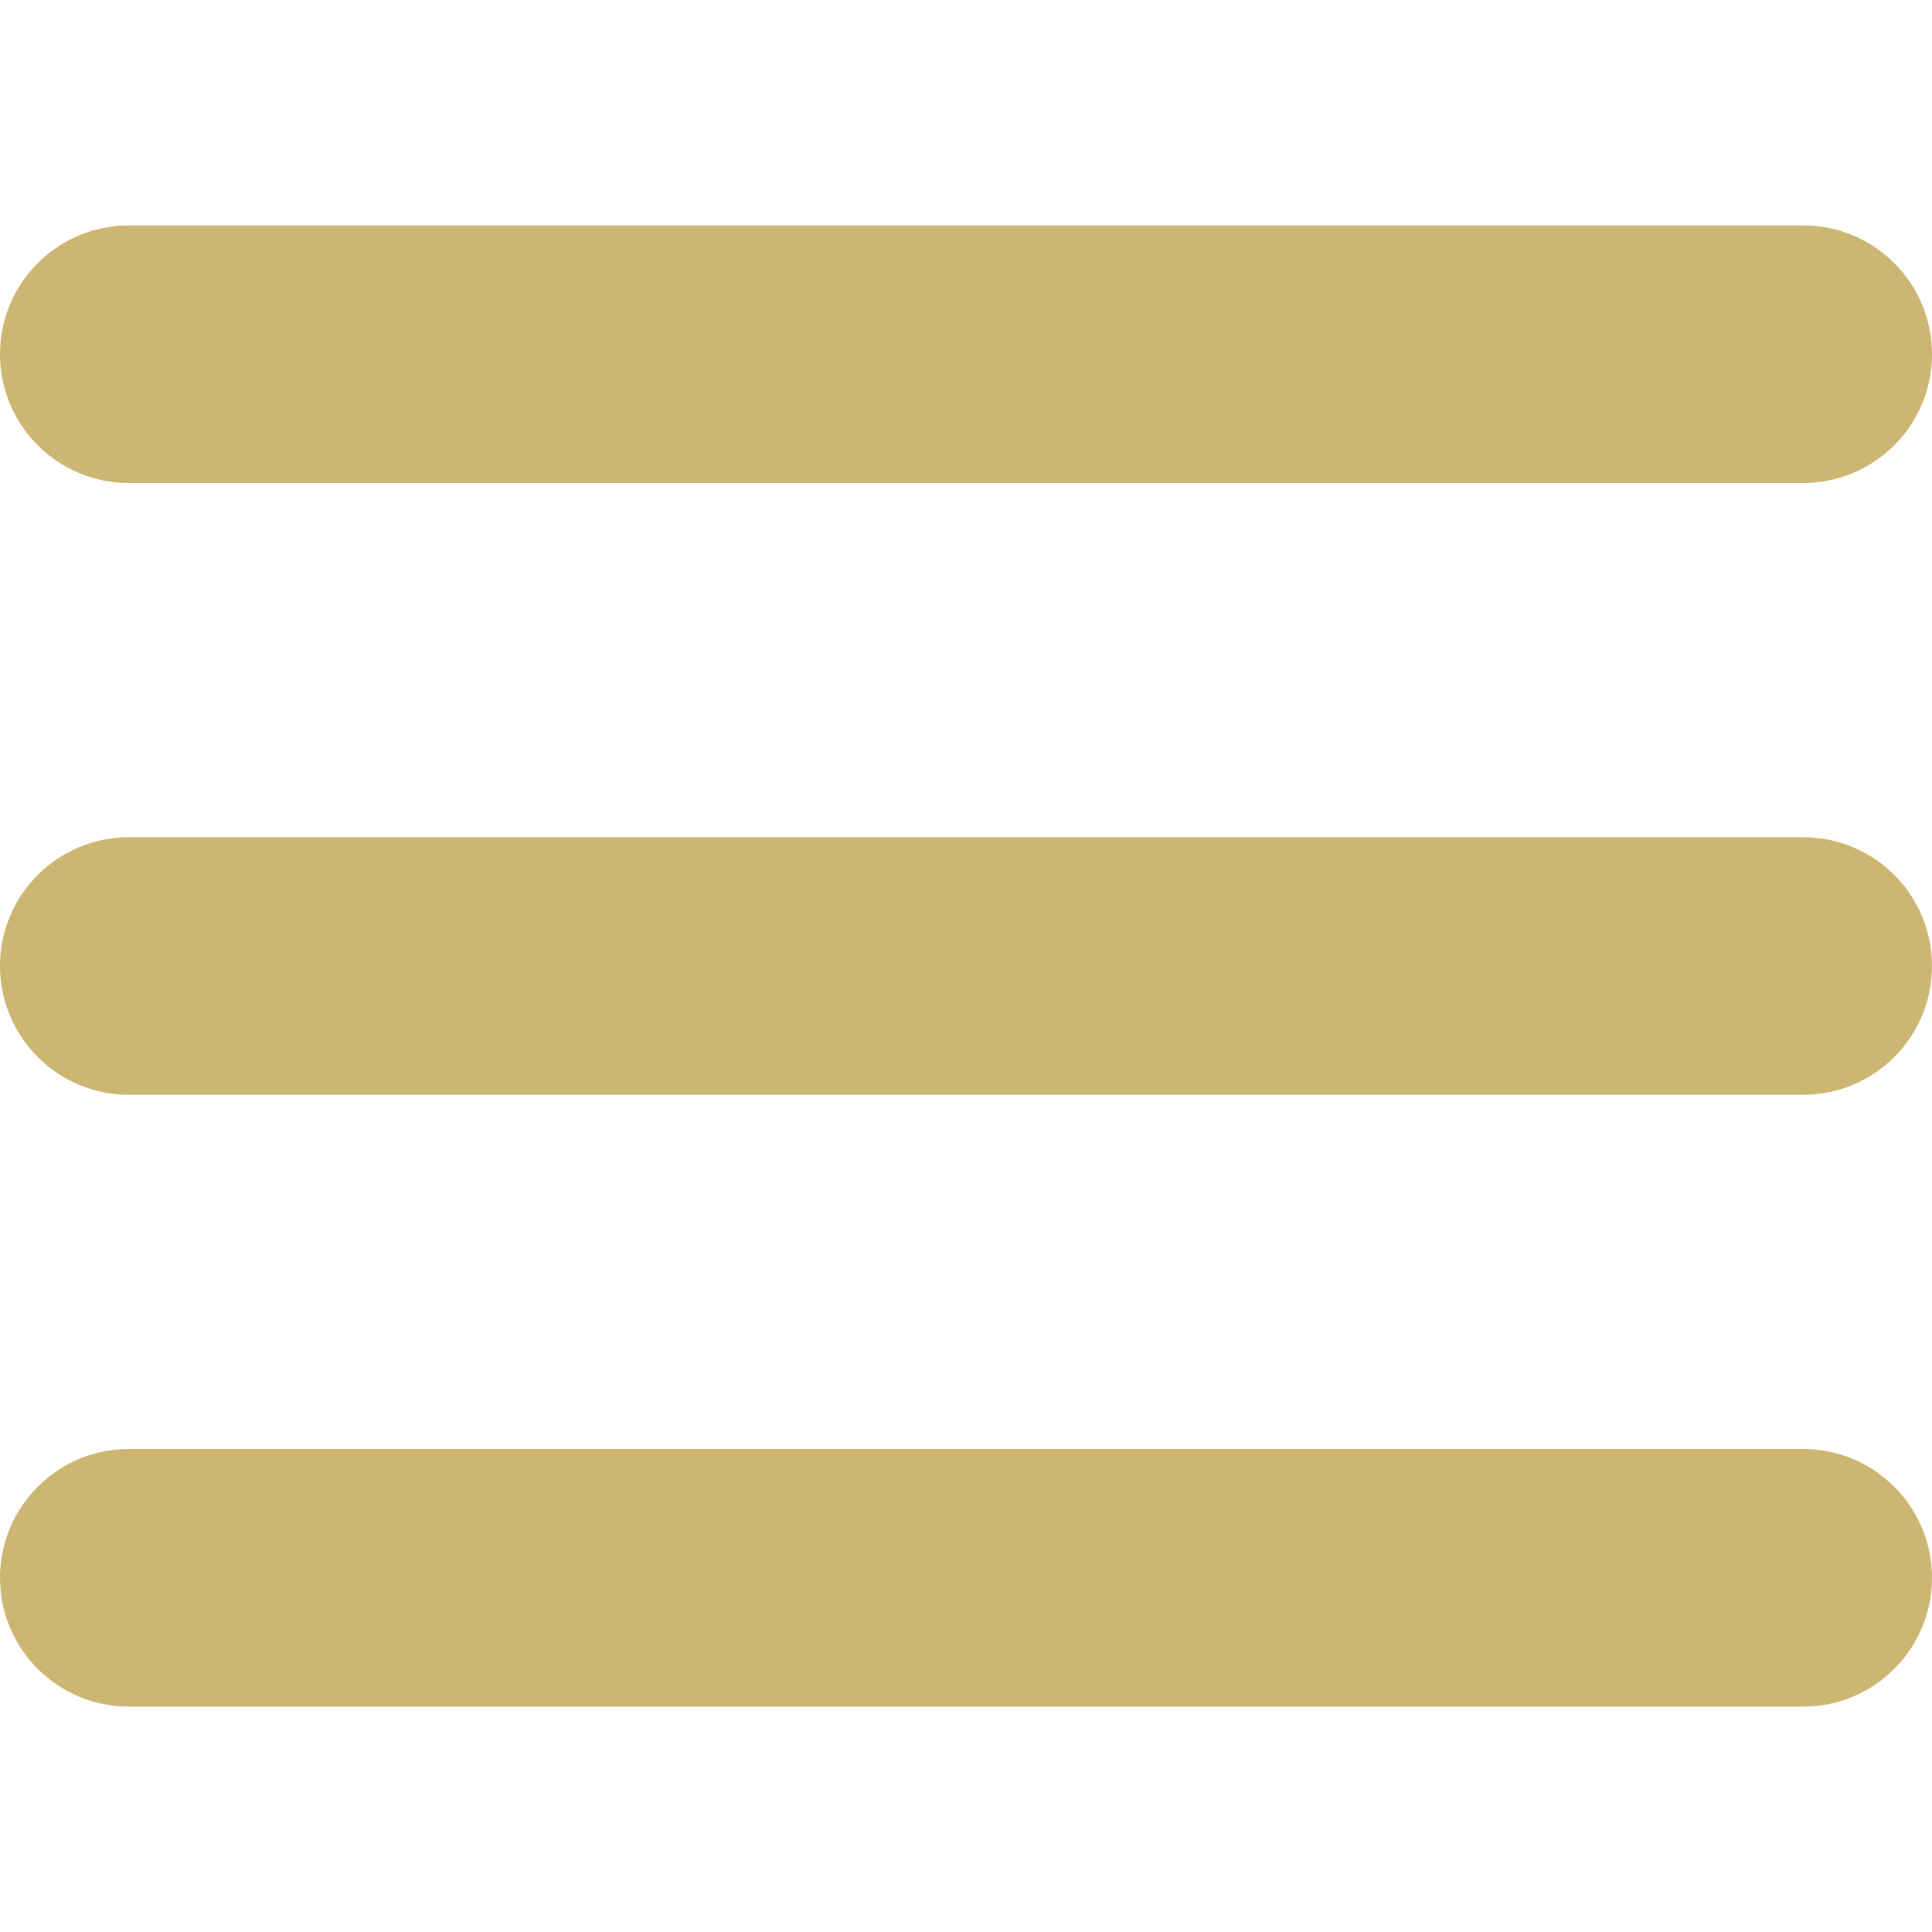
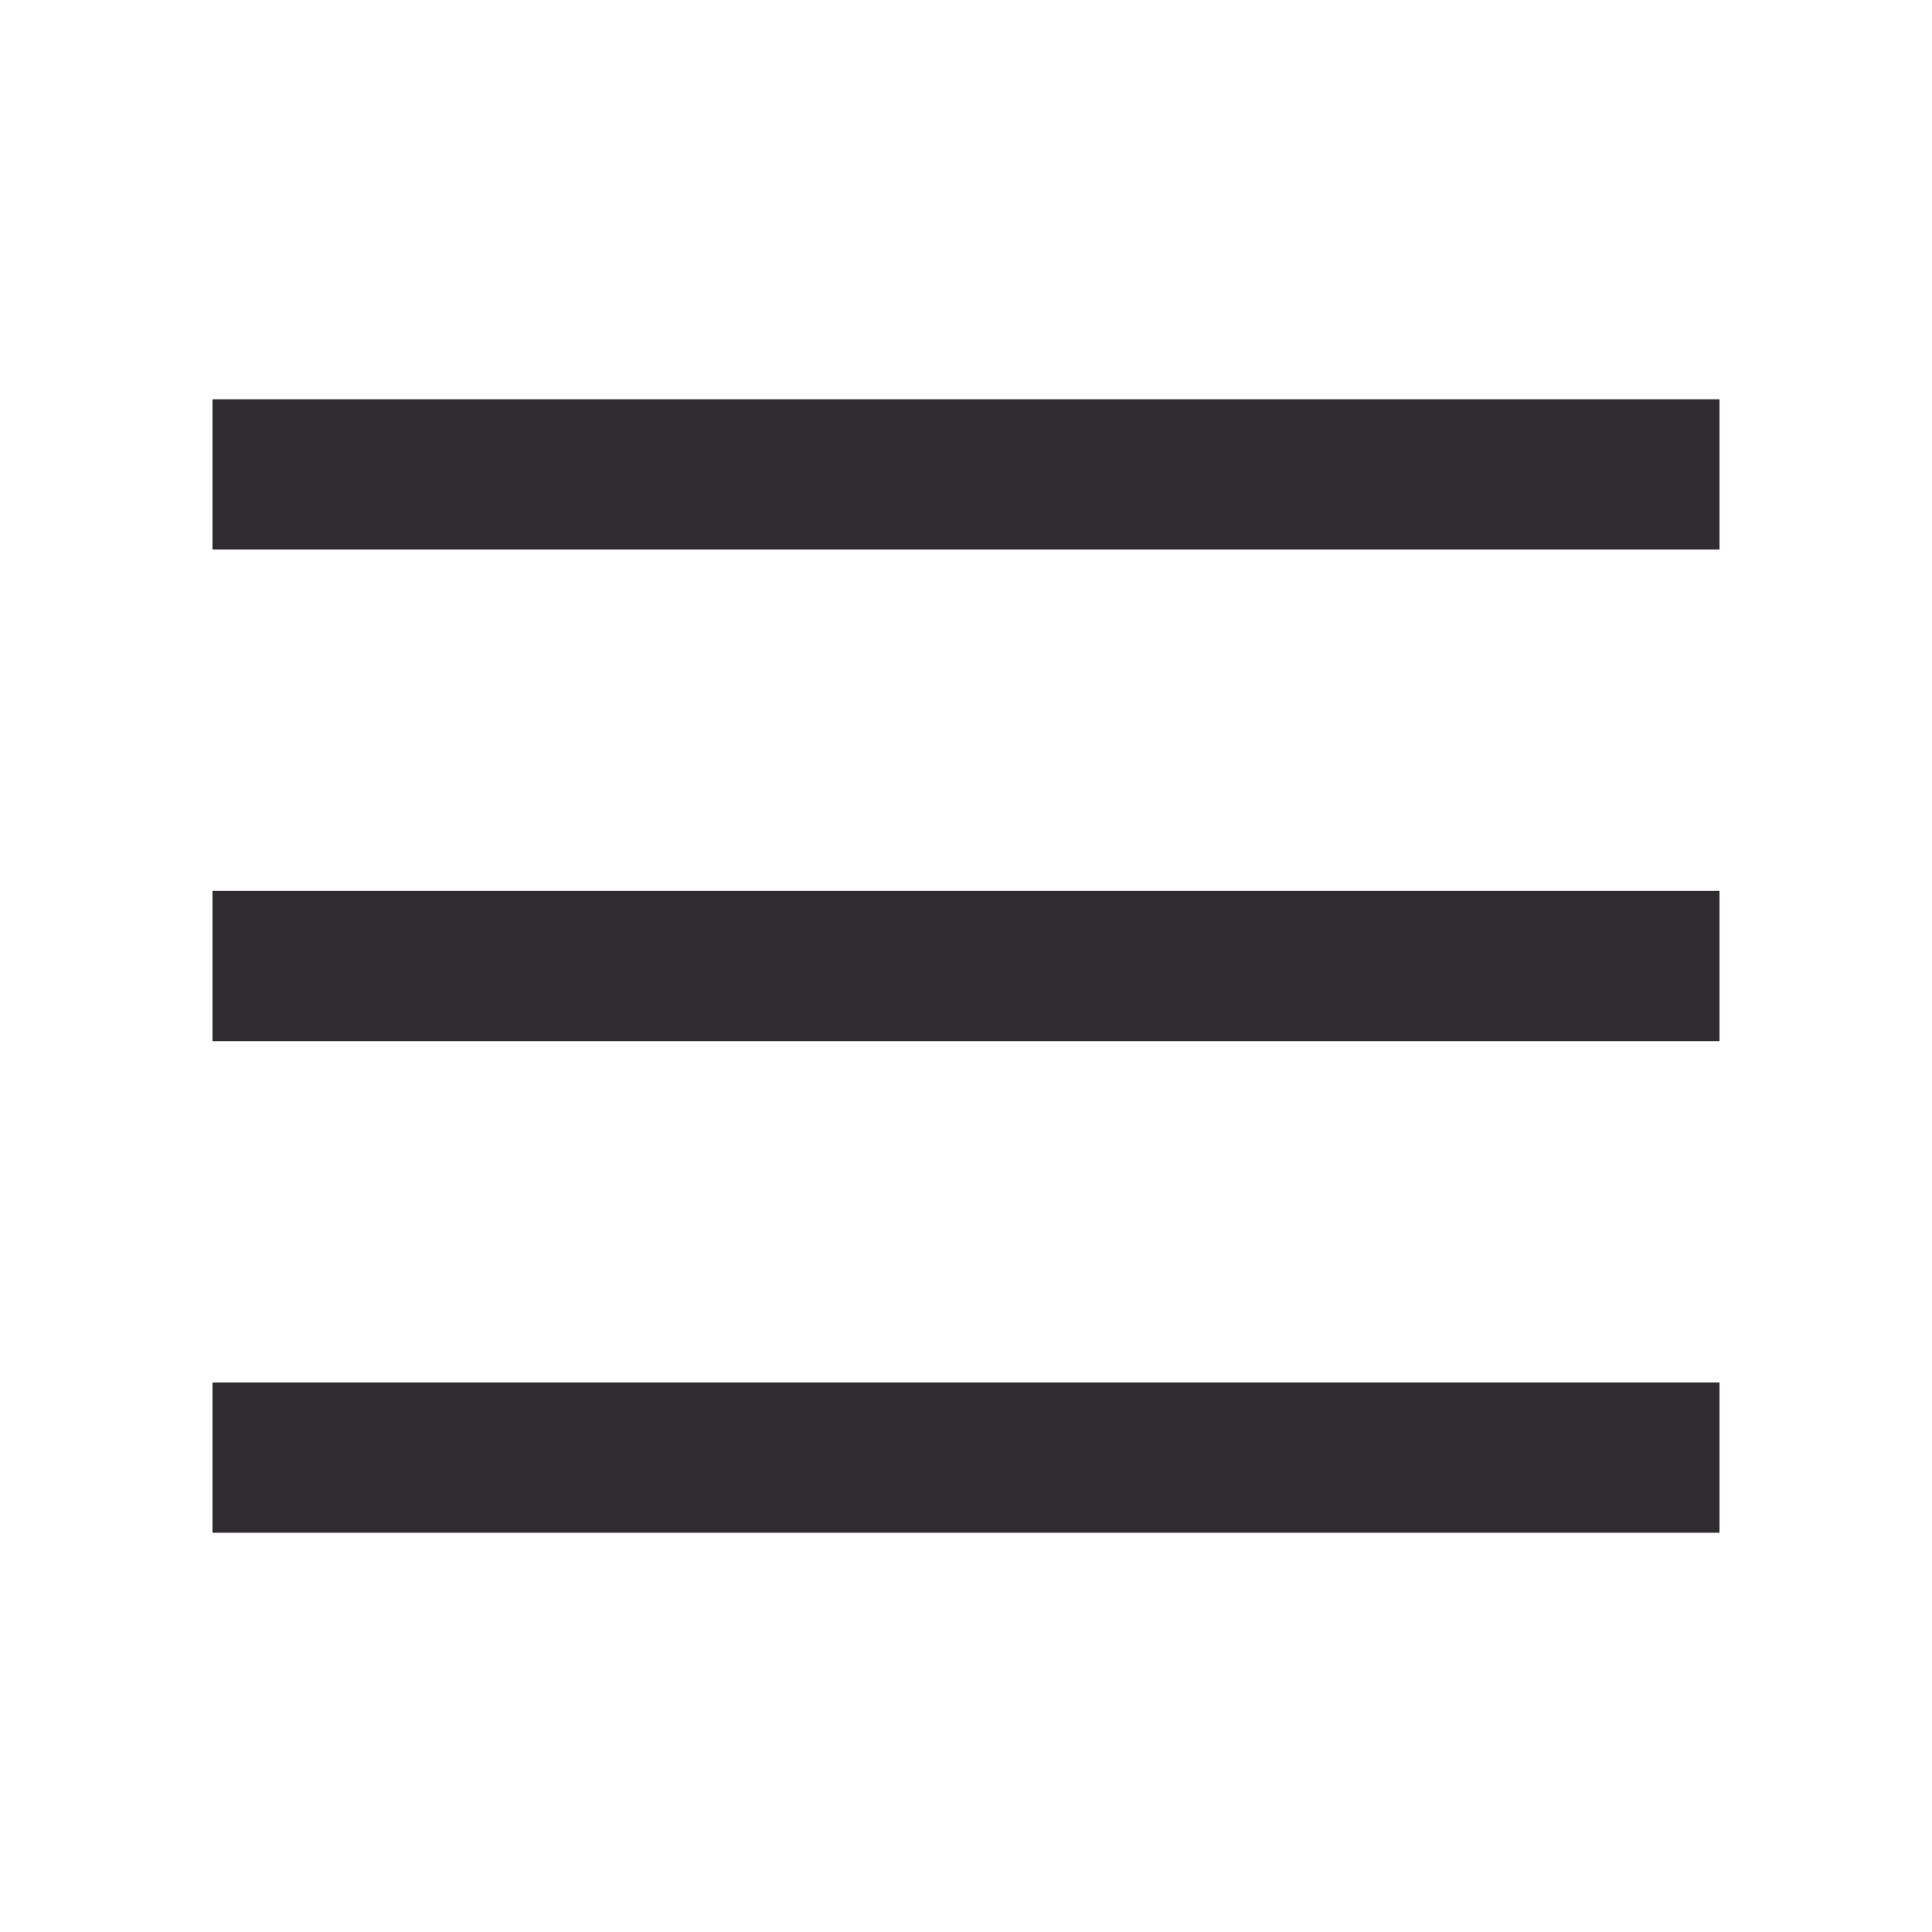
- <svg xmlns="http://www.w3.org/2000/svg" version="1.1" id="Layer_1" x="0px" y="0px" width="50px" height="50px" viewBox="25 25 50 50" enable-background="new 25 25 50 50" xml:space="preserve">
+ <svg xmlns="http://www.w3.org/2000/svg" version="1.1" id="Layer_1" x="0px" y="0px" width="50px" height="50px" viewBox="0 0 50 50" enable-background="new 0 0 50 50" xml:space="preserve">
  <g>
-     <path fill="#CCB671" d="M75,34.167c0,1.841-1.492,3.333-3.334,3.333H28.333C26.493,37.5,25,36.007,25,34.167l0,0   c0-1.841,1.493-3.333,3.333-3.333h43.333C73.508,30.833,75,32.326,75,34.167L75,34.167z" />
-     <path fill="#CCB671" d="M75,50c0,1.841-1.492,3.333-3.334,3.333H28.334C26.492,53.333,25,51.841,25,50l0,0   c0-1.841,1.492-3.333,3.334-3.333h43.332C73.508,46.667,75,48.159,75,50L75,50z" />
-     <path fill="#CCB671" d="M75,65.833c0,1.842-1.492,3.334-3.334,3.334H28.334c-1.842,0-3.334-1.492-3.334-3.334l0,0   c0-1.84,1.492-3.333,3.334-3.333h43.332C73.508,62.5,75,63.993,75,65.833L75,65.833z" />
+     <rect x="5.5" y="10.333" fill="#2E2C2F" width="39" height="3.889" />
+     <rect x="5.5" y="23.056" fill="#2E2C2F" width="39" height="3.889" />
+     <rect x="5.5" y="35.778" fill="#2E2C2F" width="39" height="3.889" />
  </g>
</svg>
